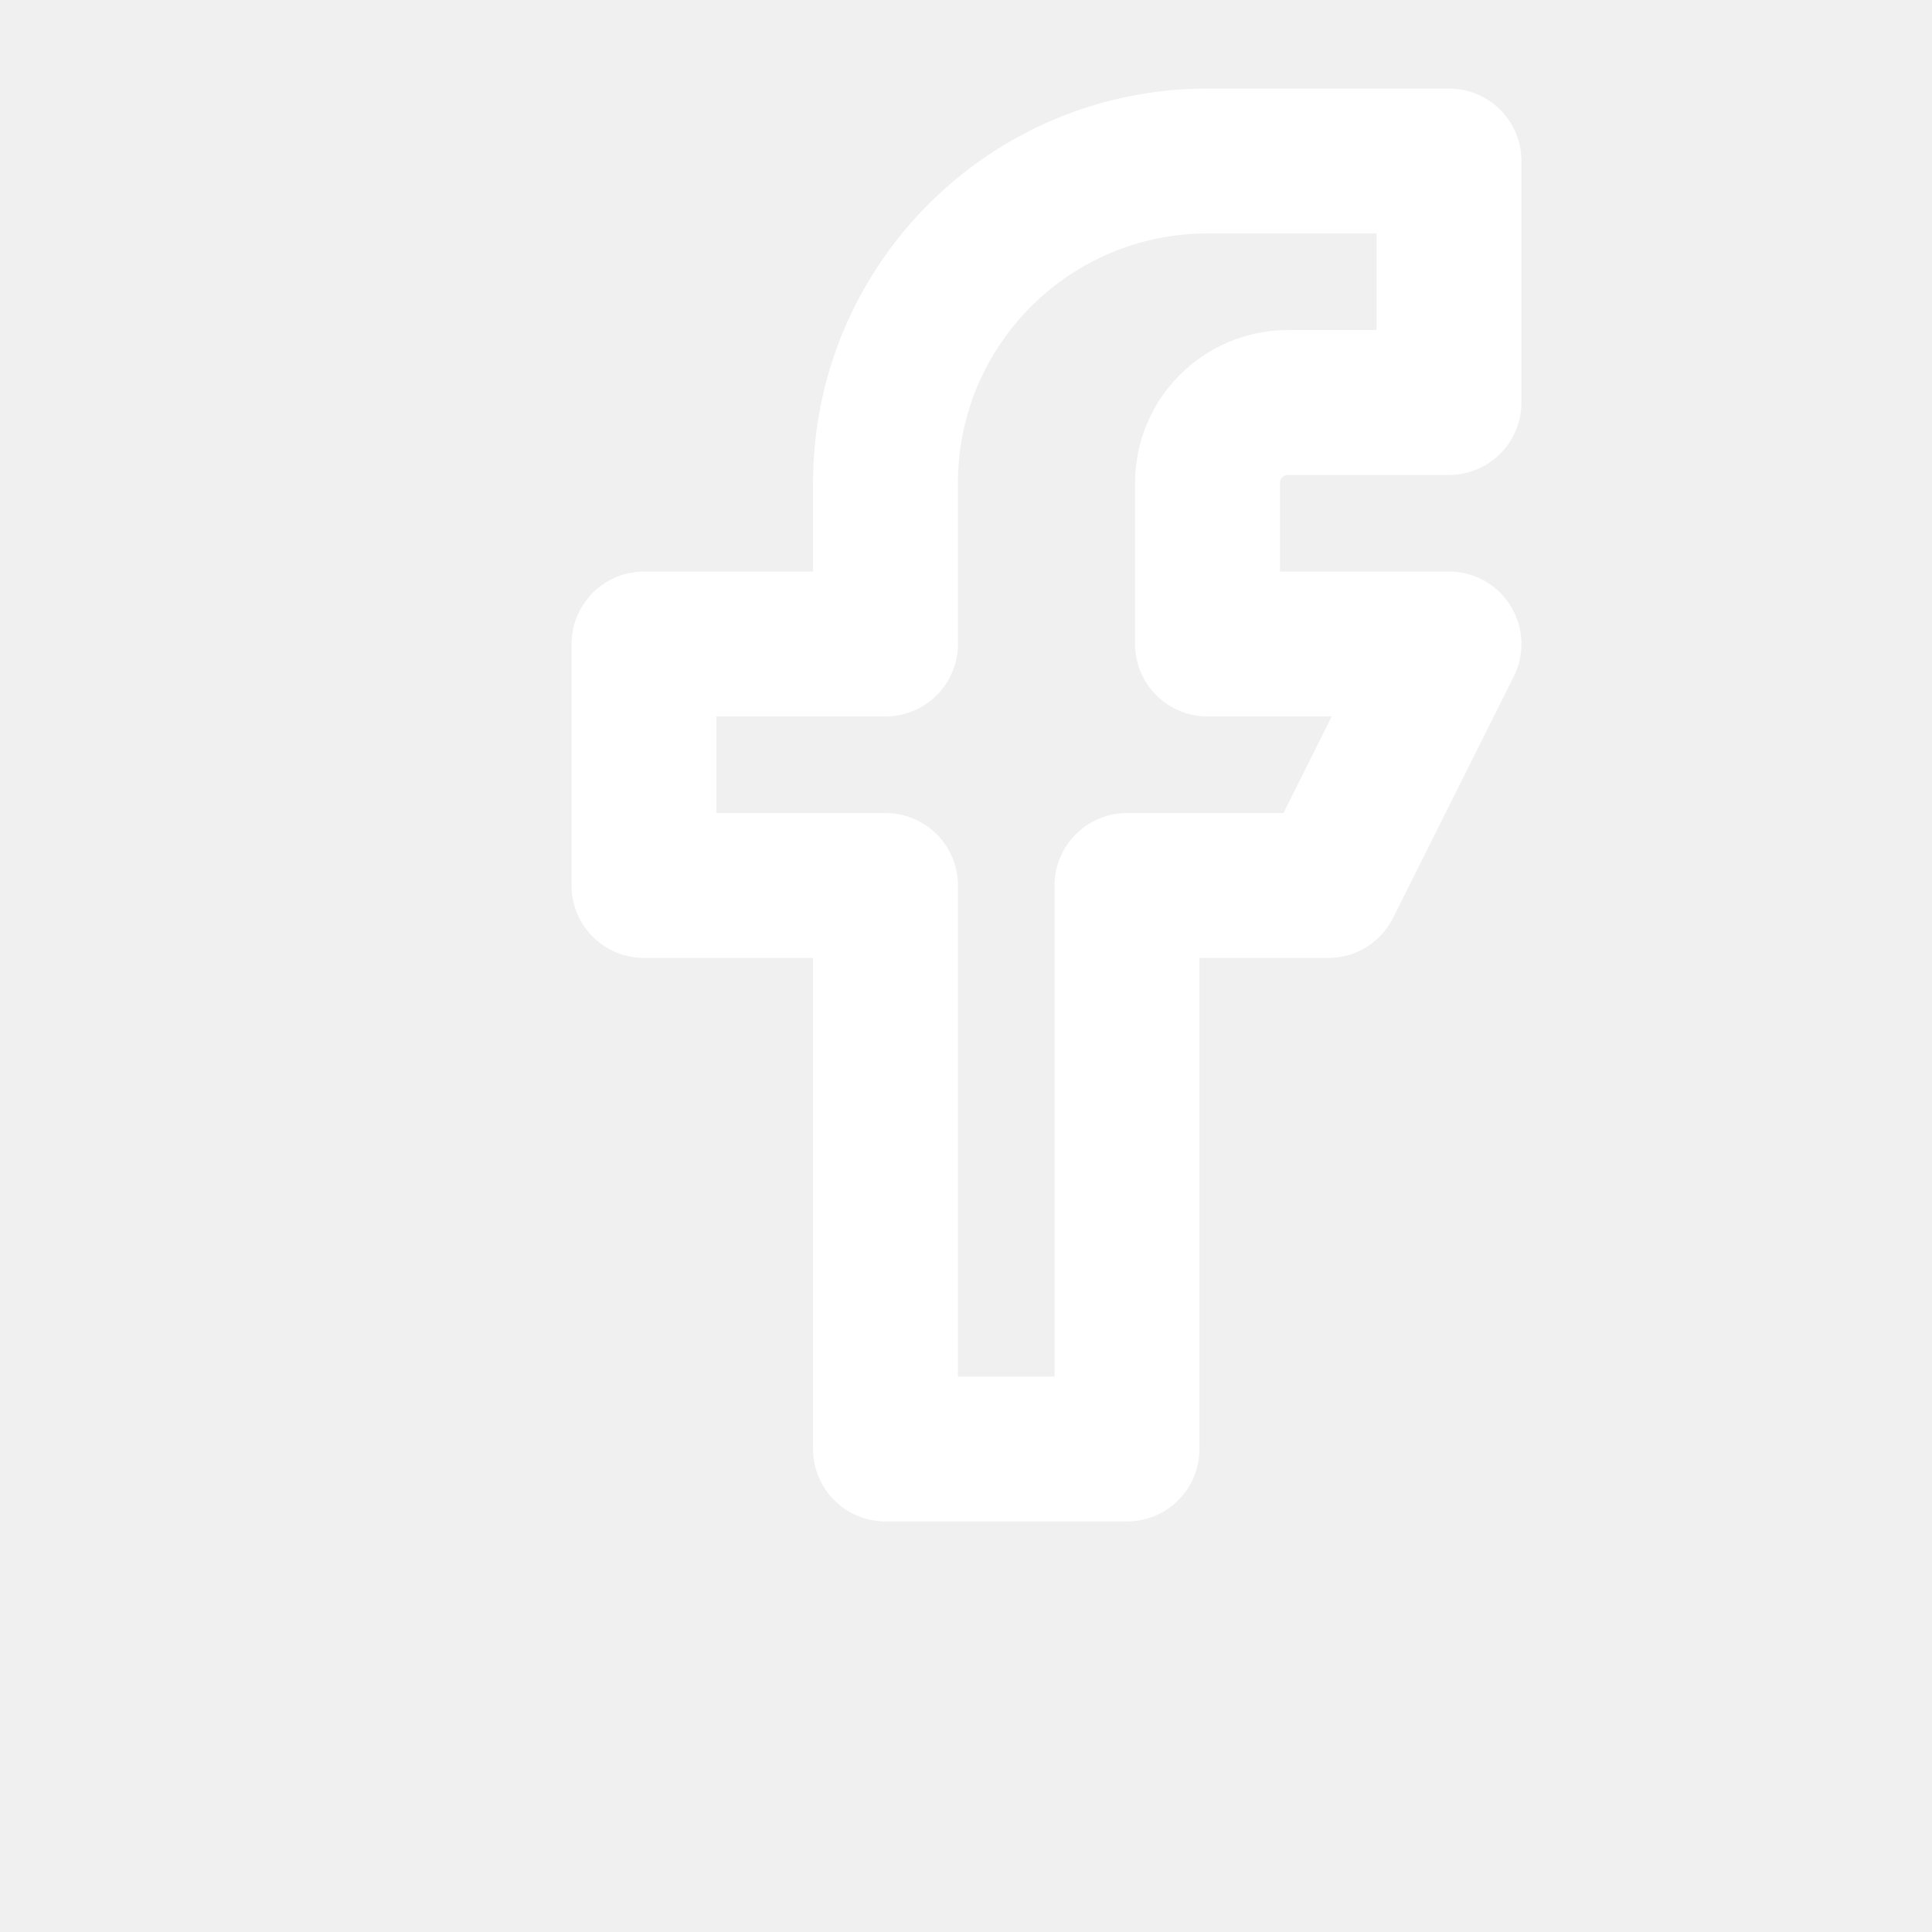
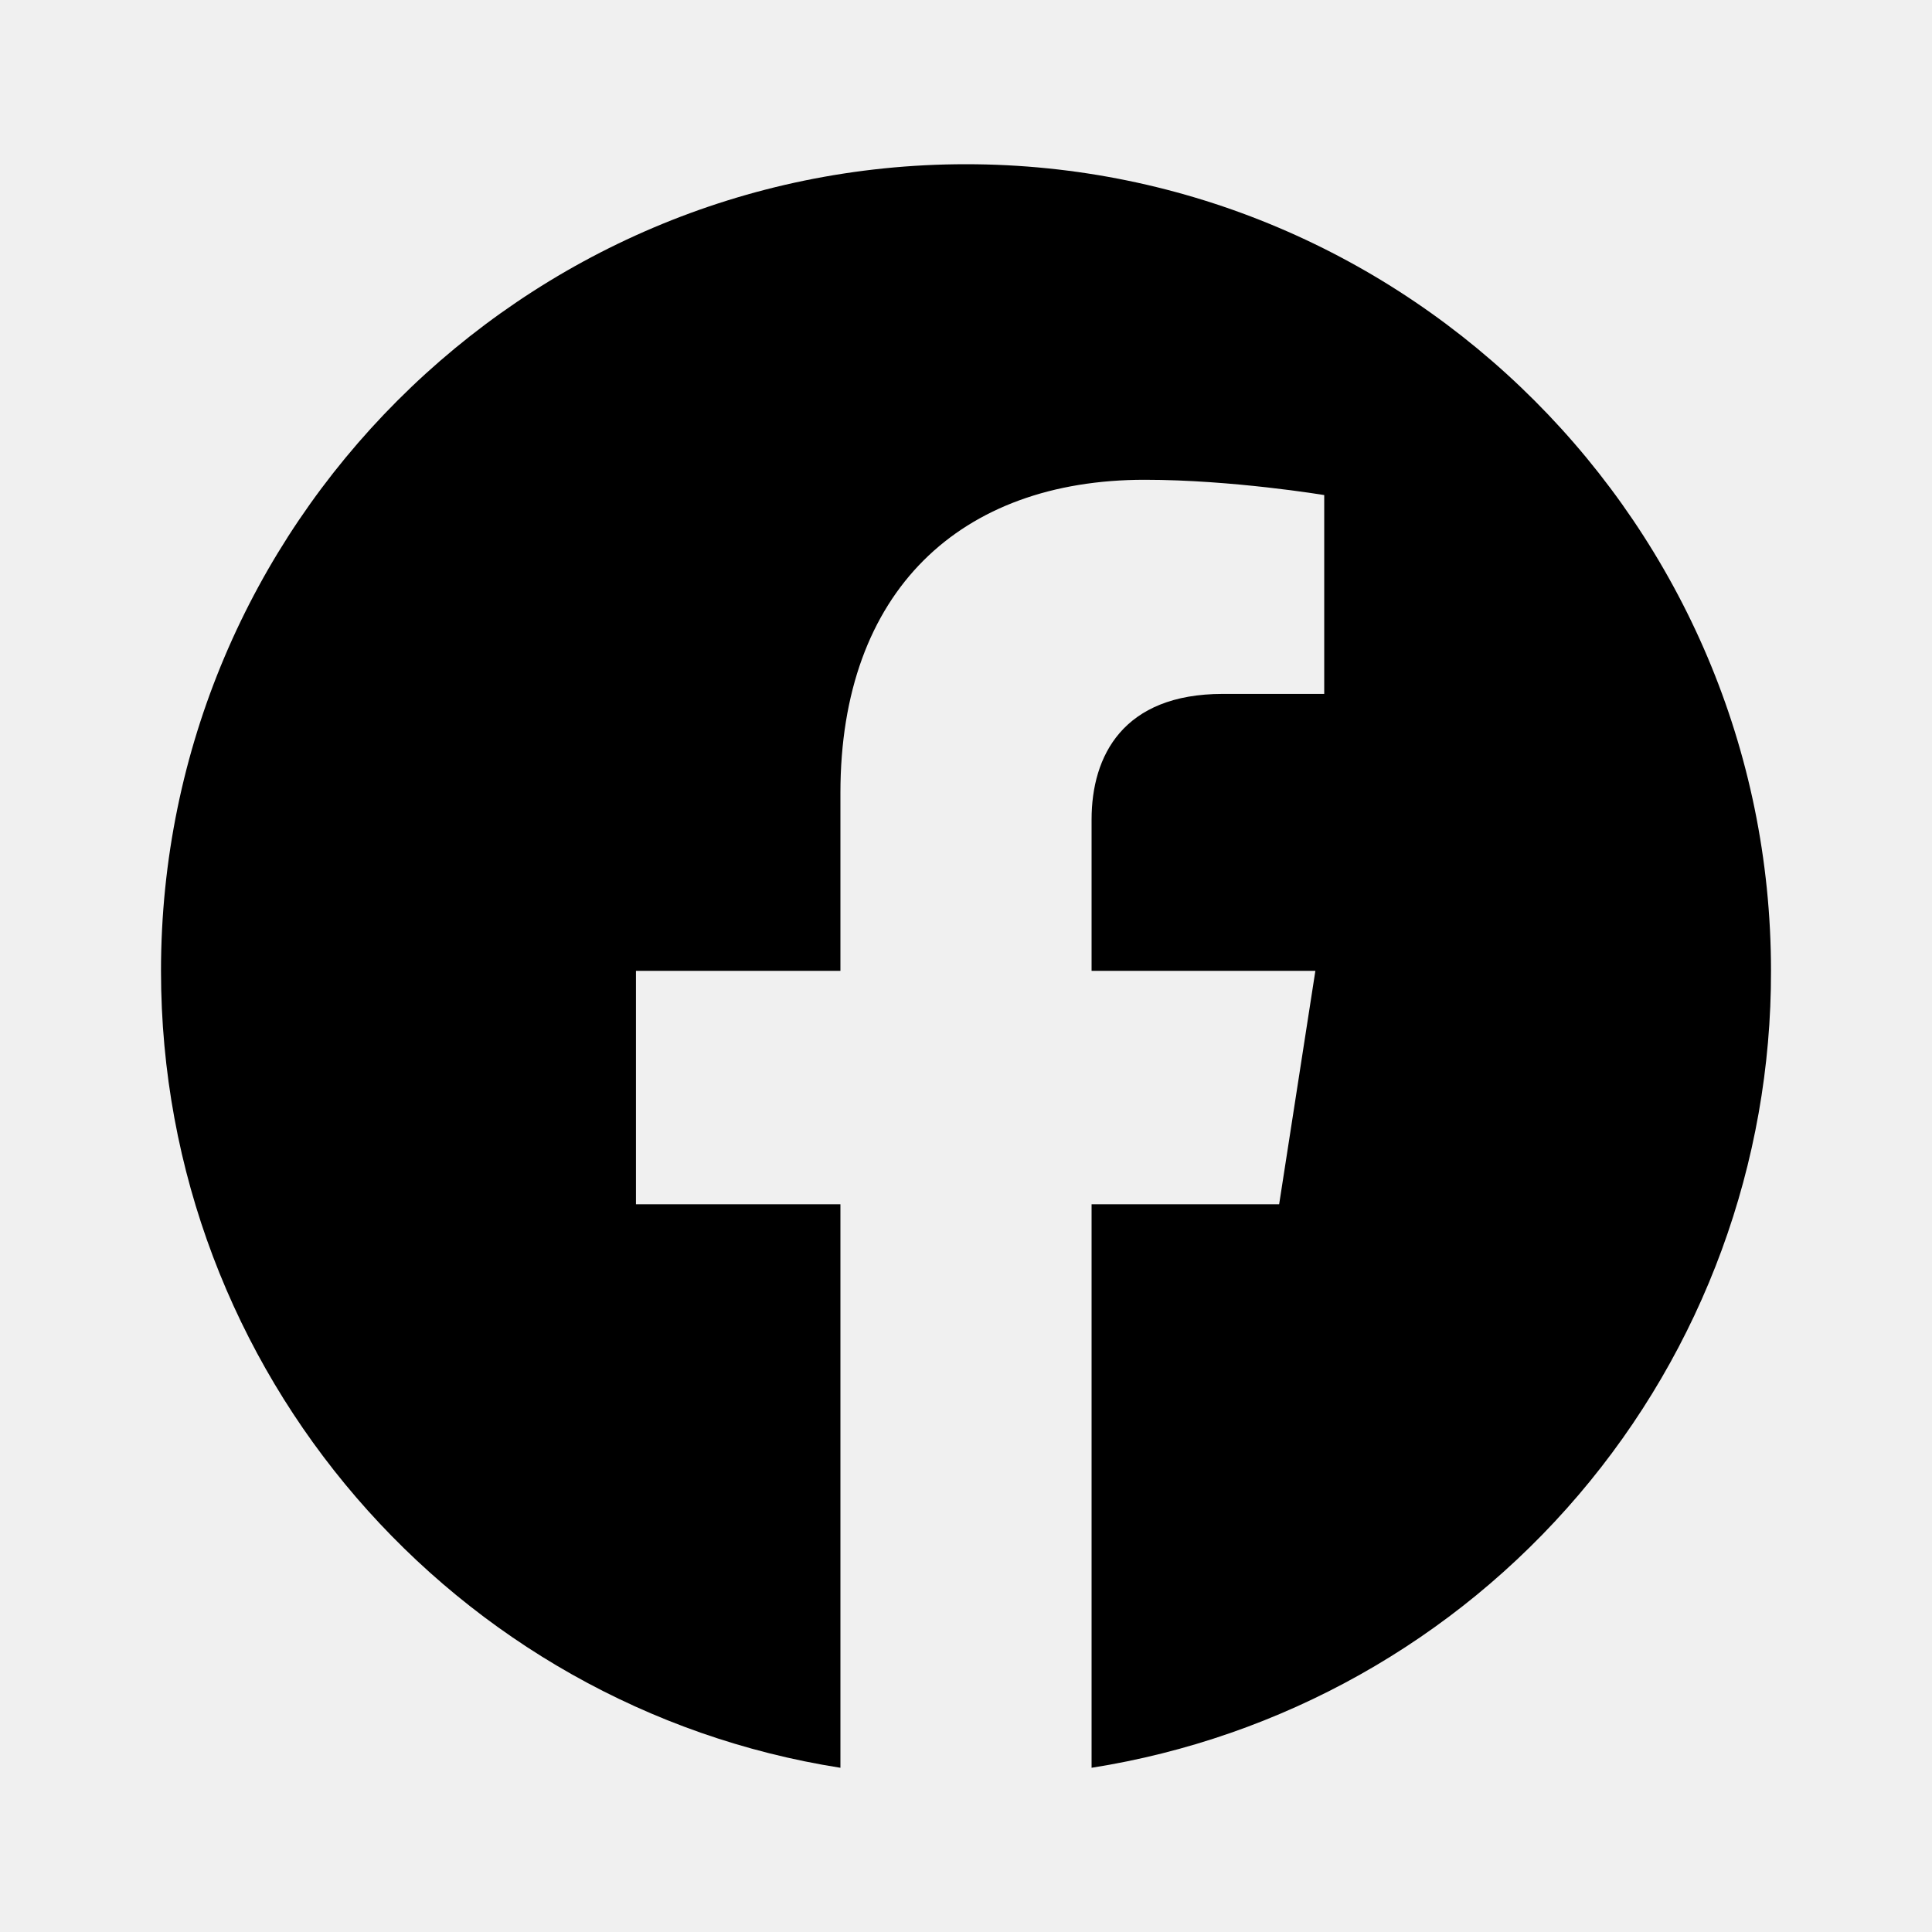
- <svg xmlns="http://www.w3.org/2000/svg" viewBox="0 0 24 24" width="22" height="22" fill="none" stroke="#ffffff" stroke-width="1.8" stroke-linecap="round" stroke-linejoin="round" aria-hidden="true">
-   <path d="M18 2h-3a4 4 0 0 0-4 4v2H8v3h3v7h3v-7h2.5L18 8h-3V6a1 1 0 0 1 1-1h2V2z" />
+ <svg xmlns="http://www.w3.org/2000/svg" fill="#000000" width="800px" height="800px" viewBox="0 0 24 24">
+   <path d="M12 2.04C6.5 2.04 2 6.53 2 12.06C2 17.06 5.66 21.21 10.44 21.96V14.96H7.9V12.06H10.44V9.85C10.44 7.34 11.93 5.96 14.22 5.96C15.31 5.96 16.45 6.15 16.45 6.15V8.62H15.19C13.95 8.62 13.56 9.39 13.56 10.18V12.06H16.34L15.89 14.96H13.56V21.96C15.916 21.588 18.062 20.386 19.61 18.57C21.158 16.755 22.005 14.446 22 12.06C22 6.53 17.5 2.04 12 2.04Z" />
</svg>
